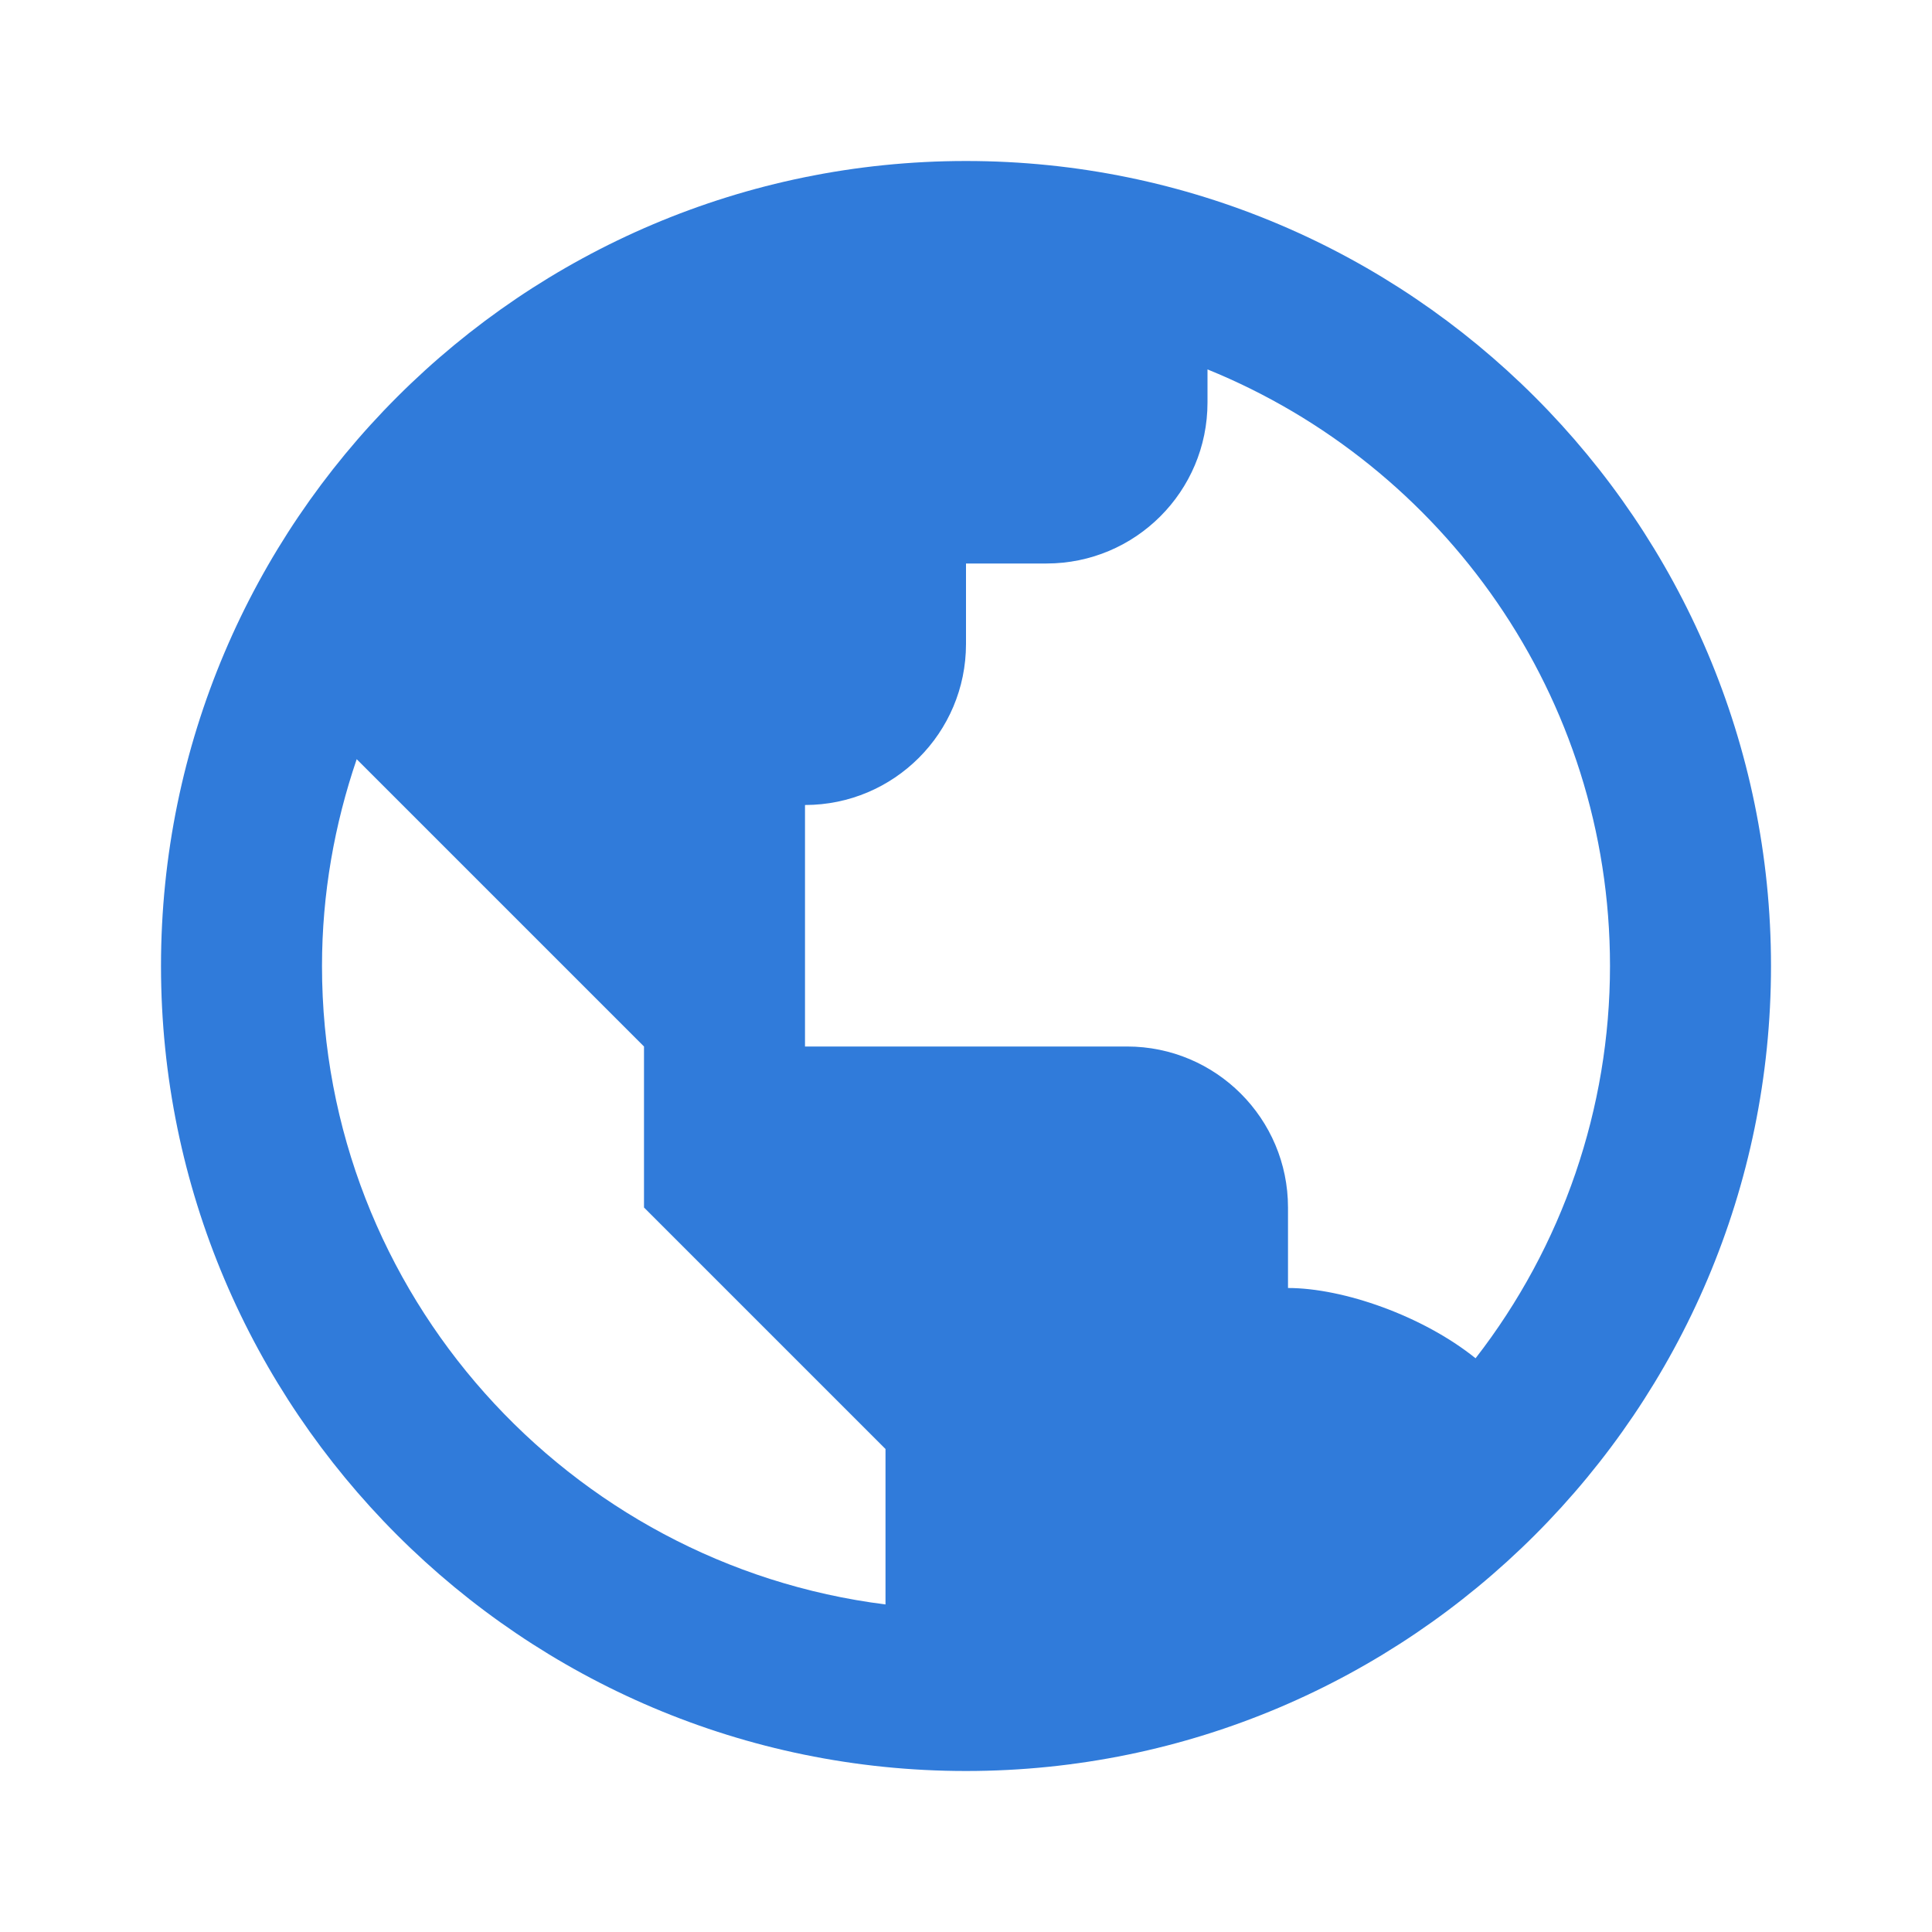
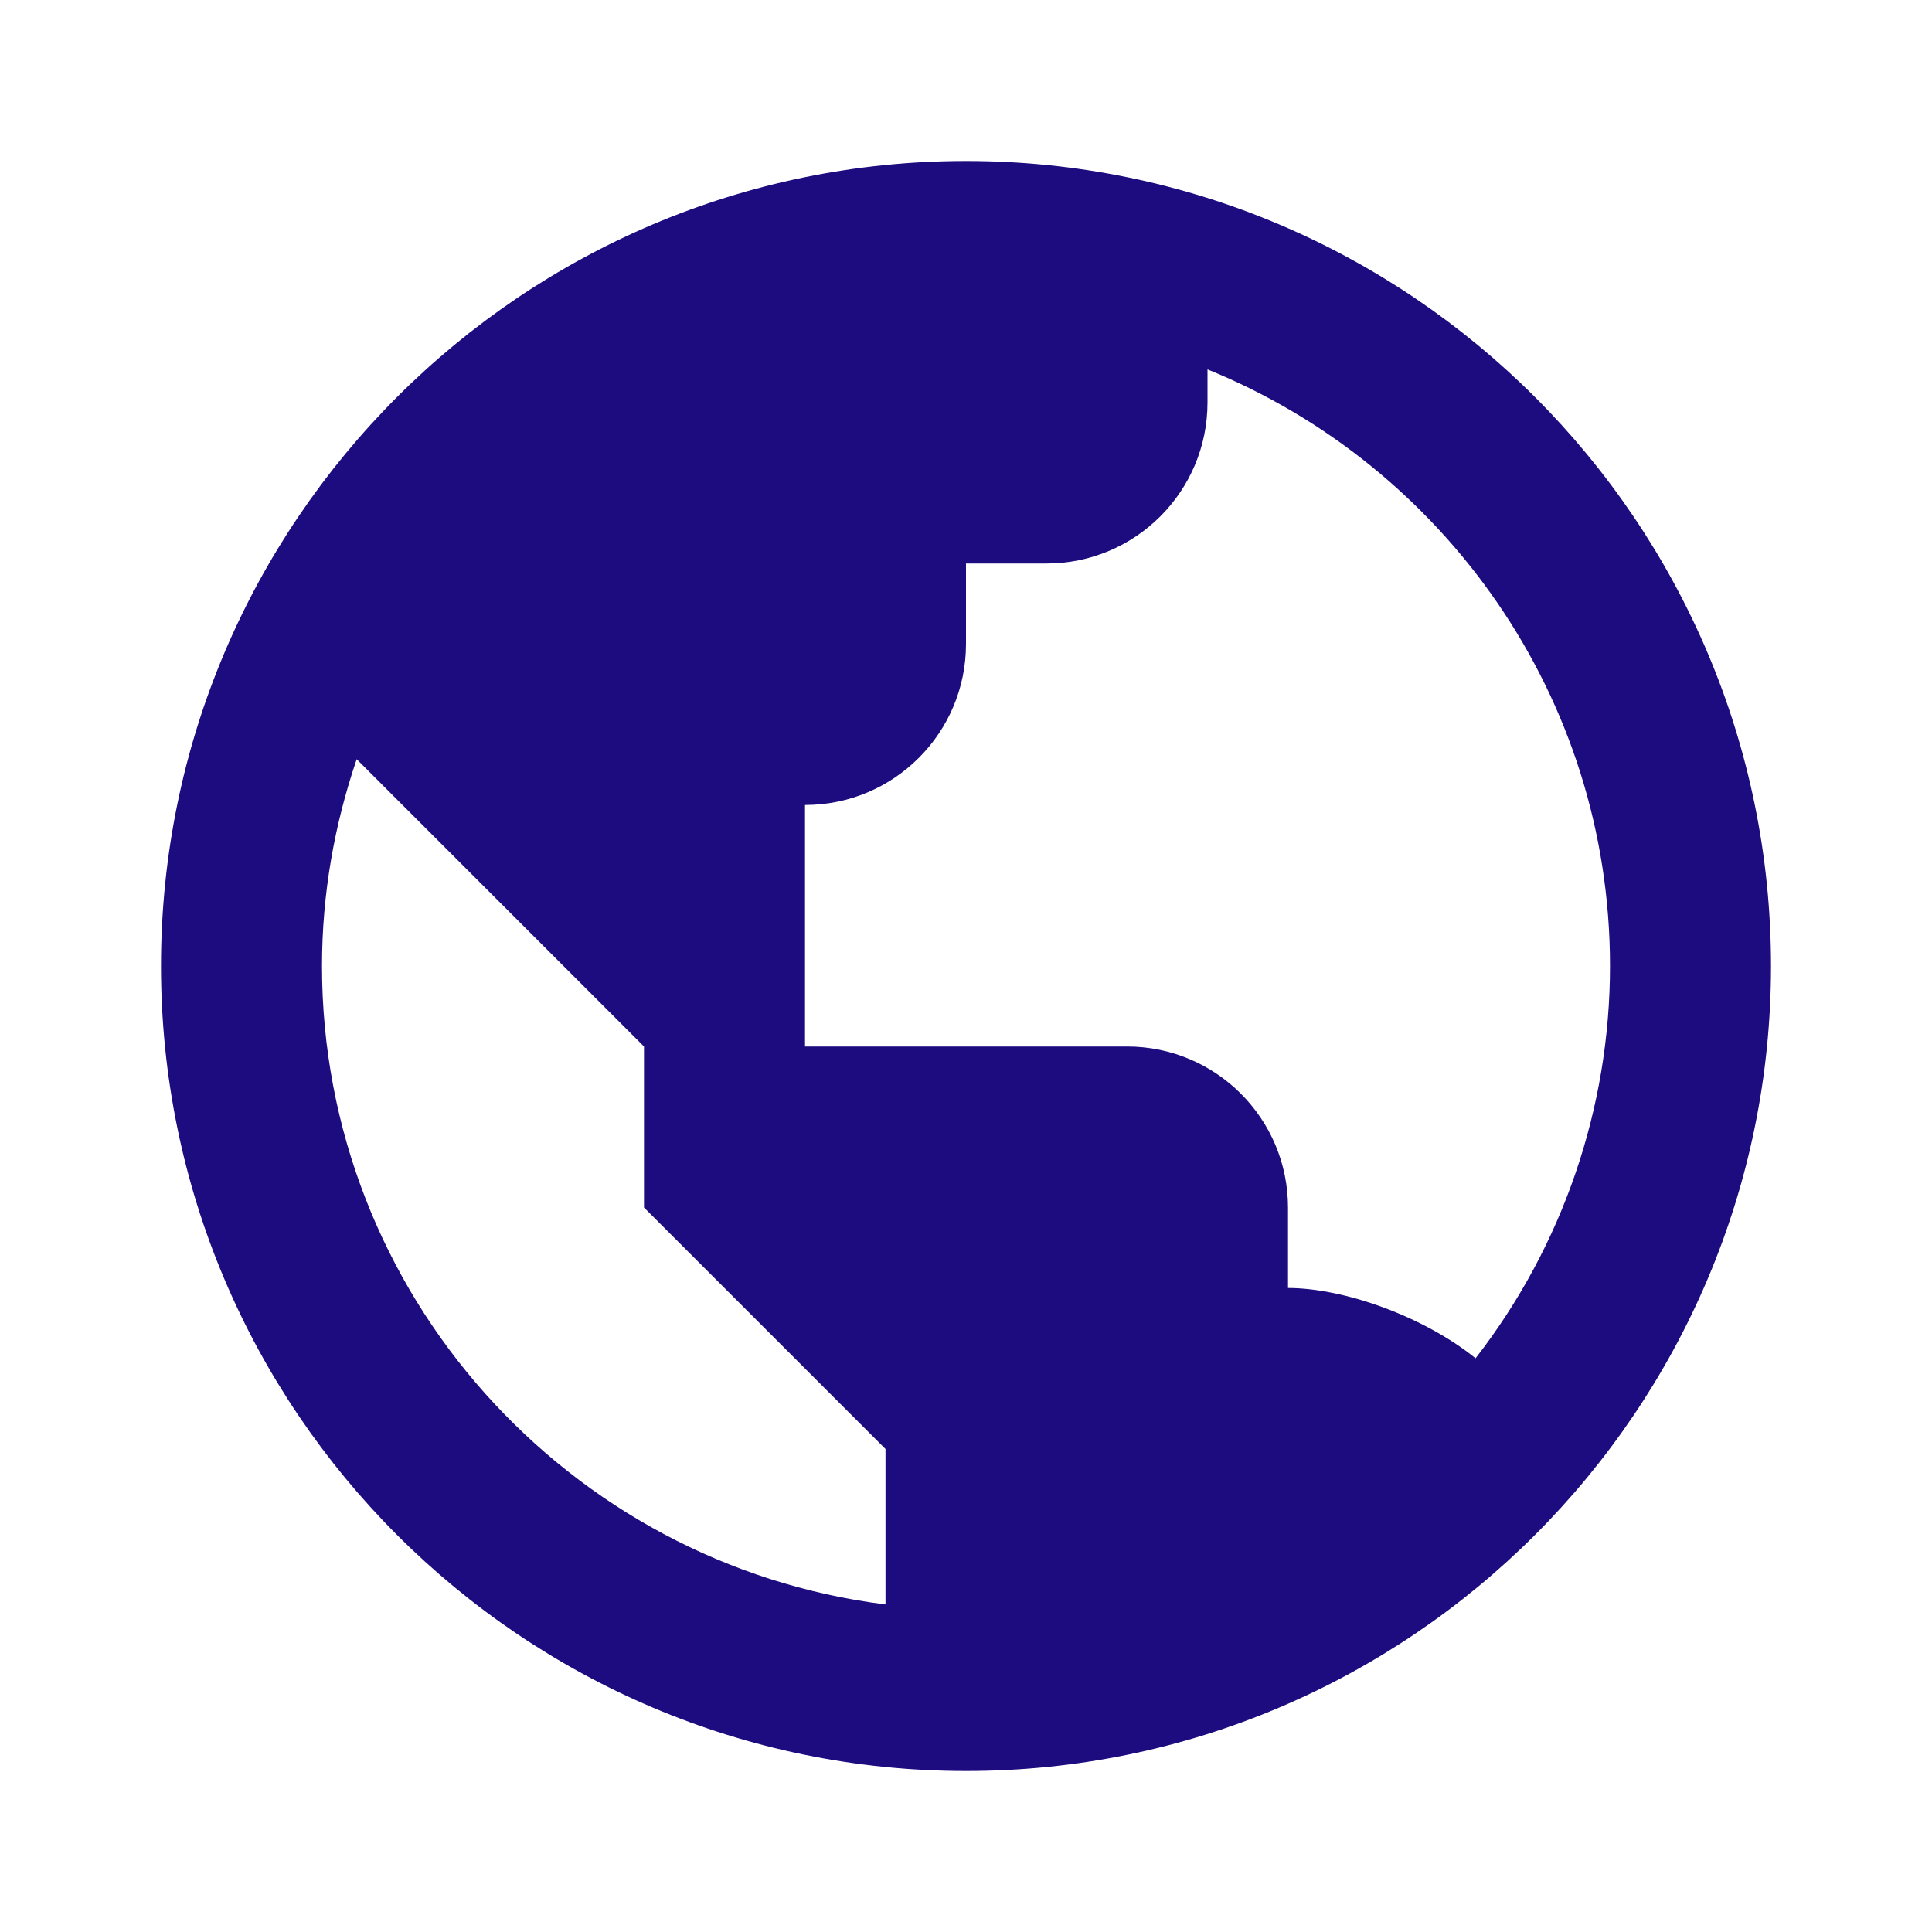
- <svg xmlns="http://www.w3.org/2000/svg" width="24" height="24" viewBox="0 0 24 24" style="fill: rgba(48, 123, 218, 1);transform: ;msFilter:;">
+ <svg xmlns="http://www.w3.org/2000/svg" width="24" height="24" viewBox="0 0 24 24" style="fill:#1d0b80;transform: ;msFilter:;">
  <path d="M12 2C6.486 2 2 6.486 2 12s4.486 10 10 10 10-4.486 10-10S17.514 2 12 2zM4 12c0-.899.156-1.762.431-2.569L6 11l2 2v2l2 2 1 1v1.931C7.061 19.436 4 16.072 4 12zm14.33 4.873C17.677 16.347 16.687 16 16 16v-1a2 2 0 0 0-2-2h-4v-3a2 2 0 0 0 2-2V7h1a2 2 0 0 0 2-2v-.411C17.928 5.778 20 8.65 20 12a7.947 7.947 0 0 1-1.67 4.873z" />
</svg>
